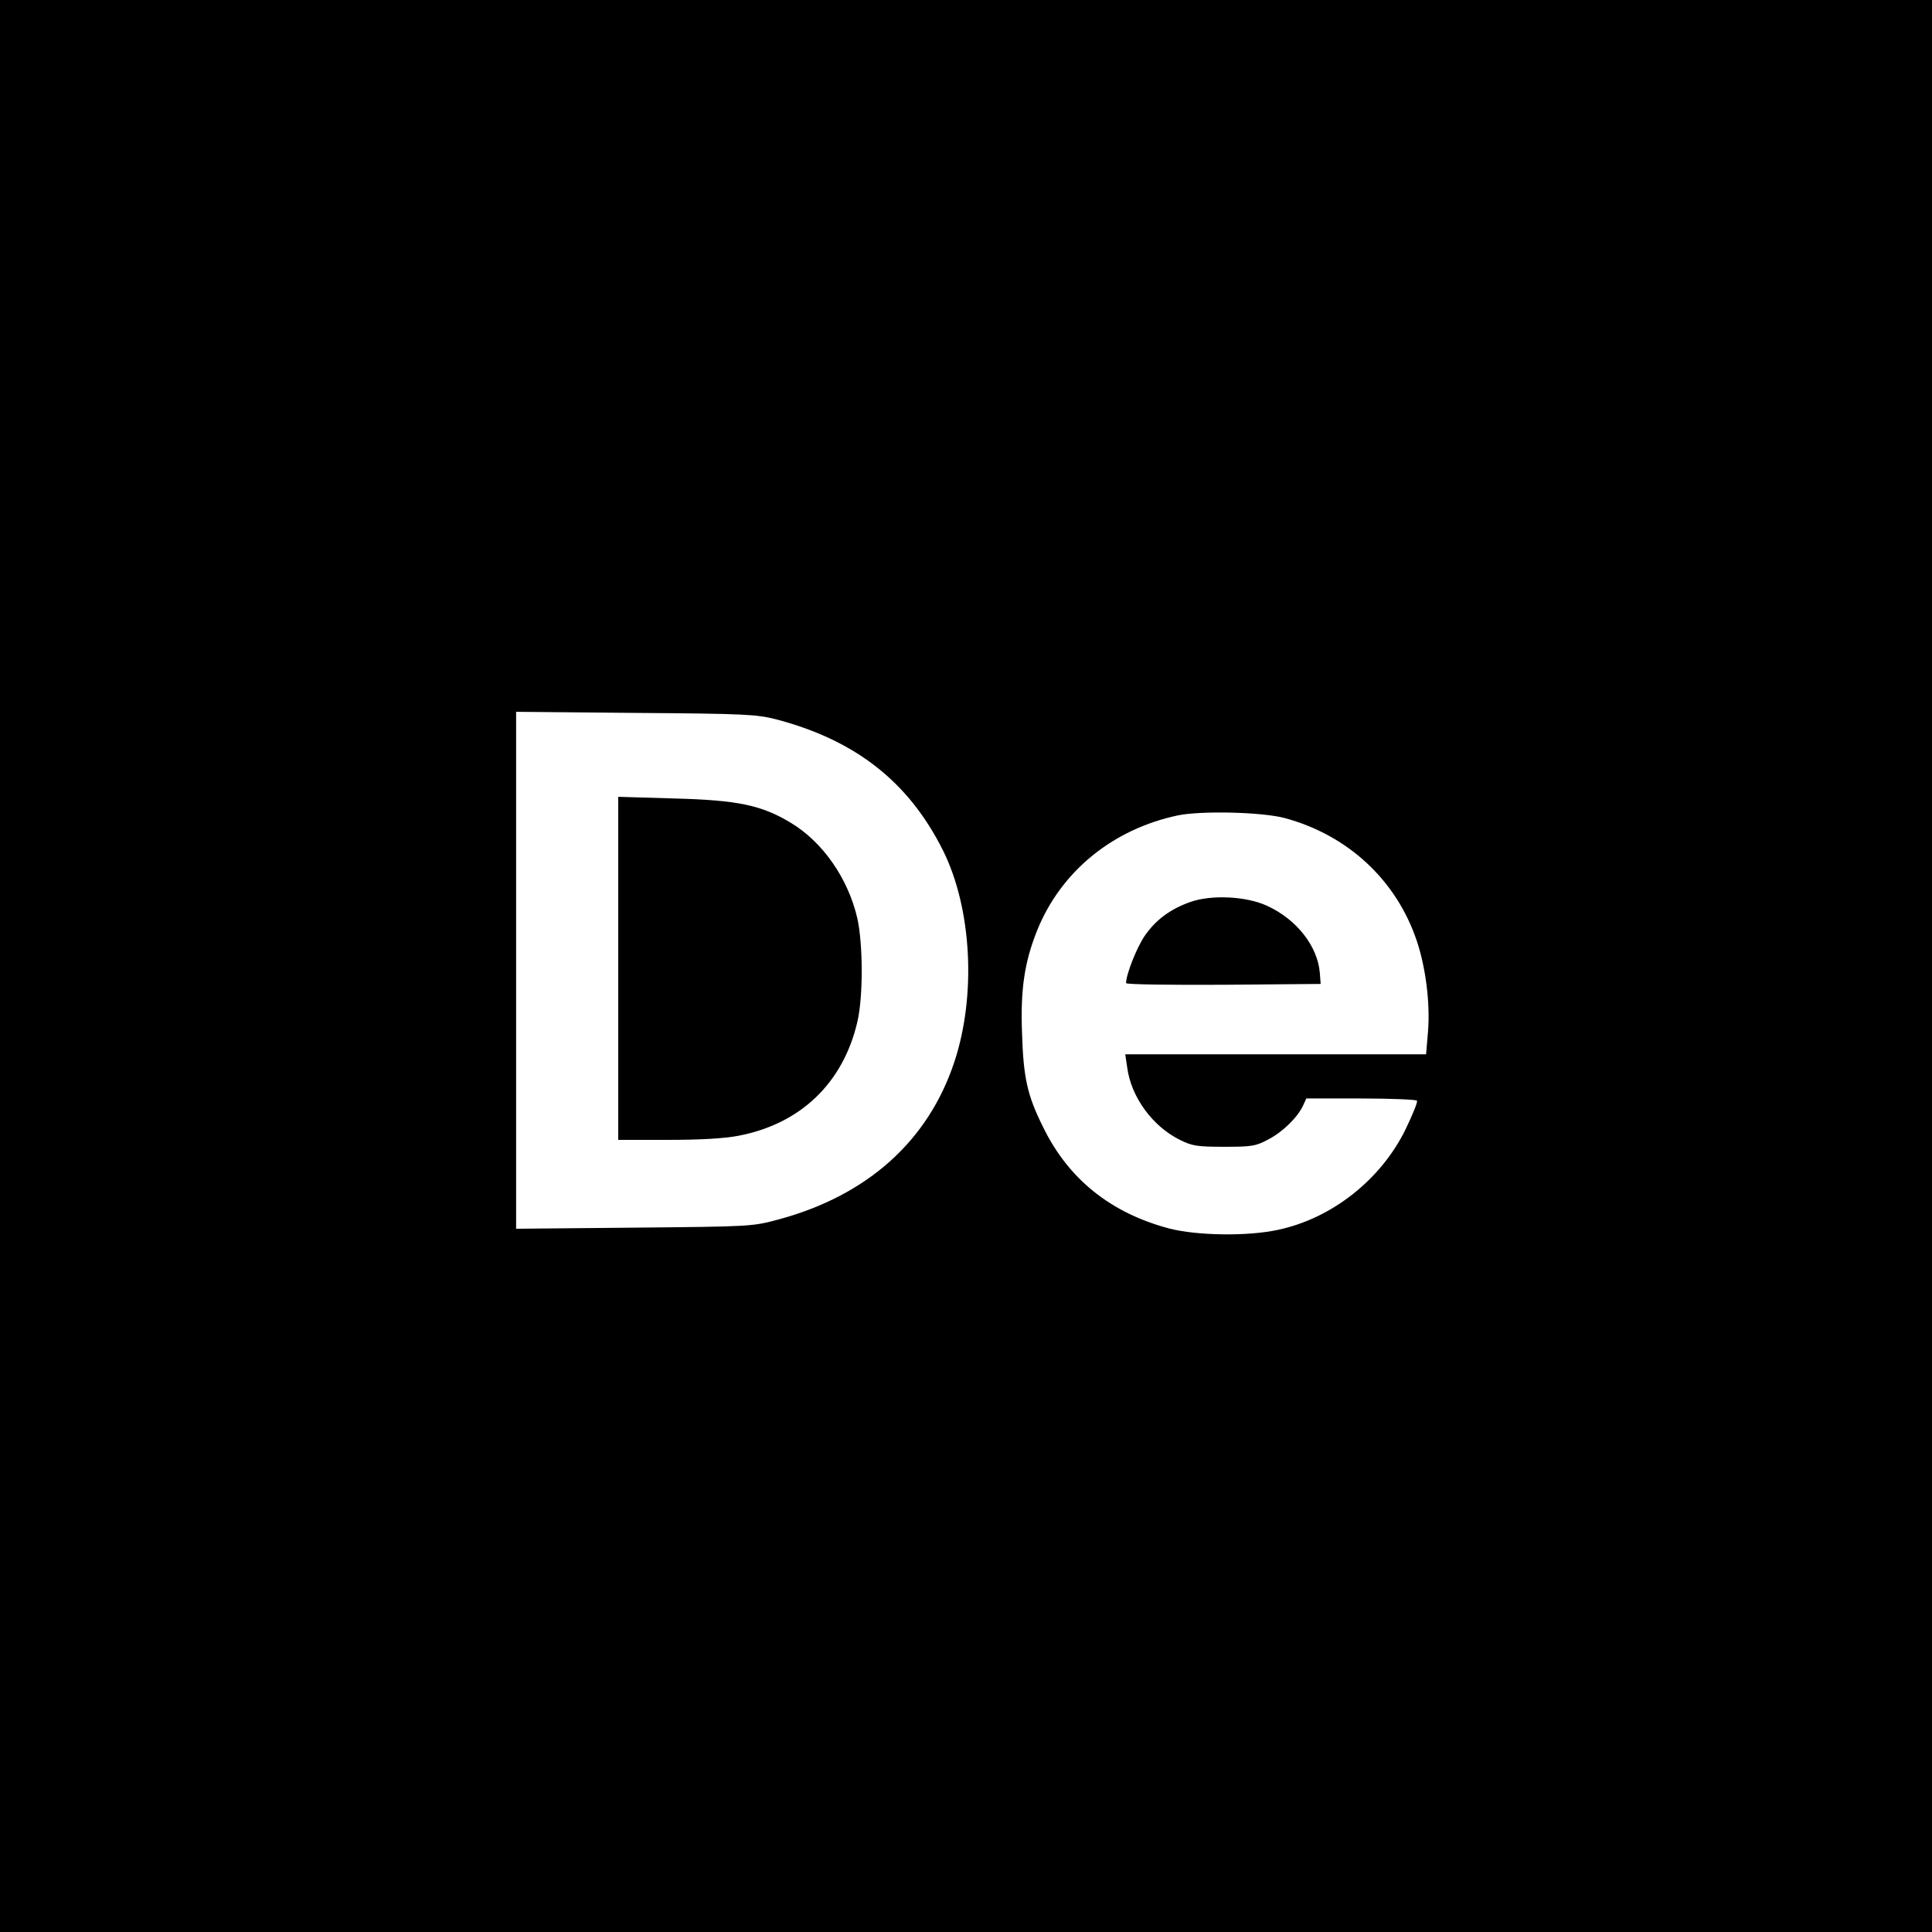
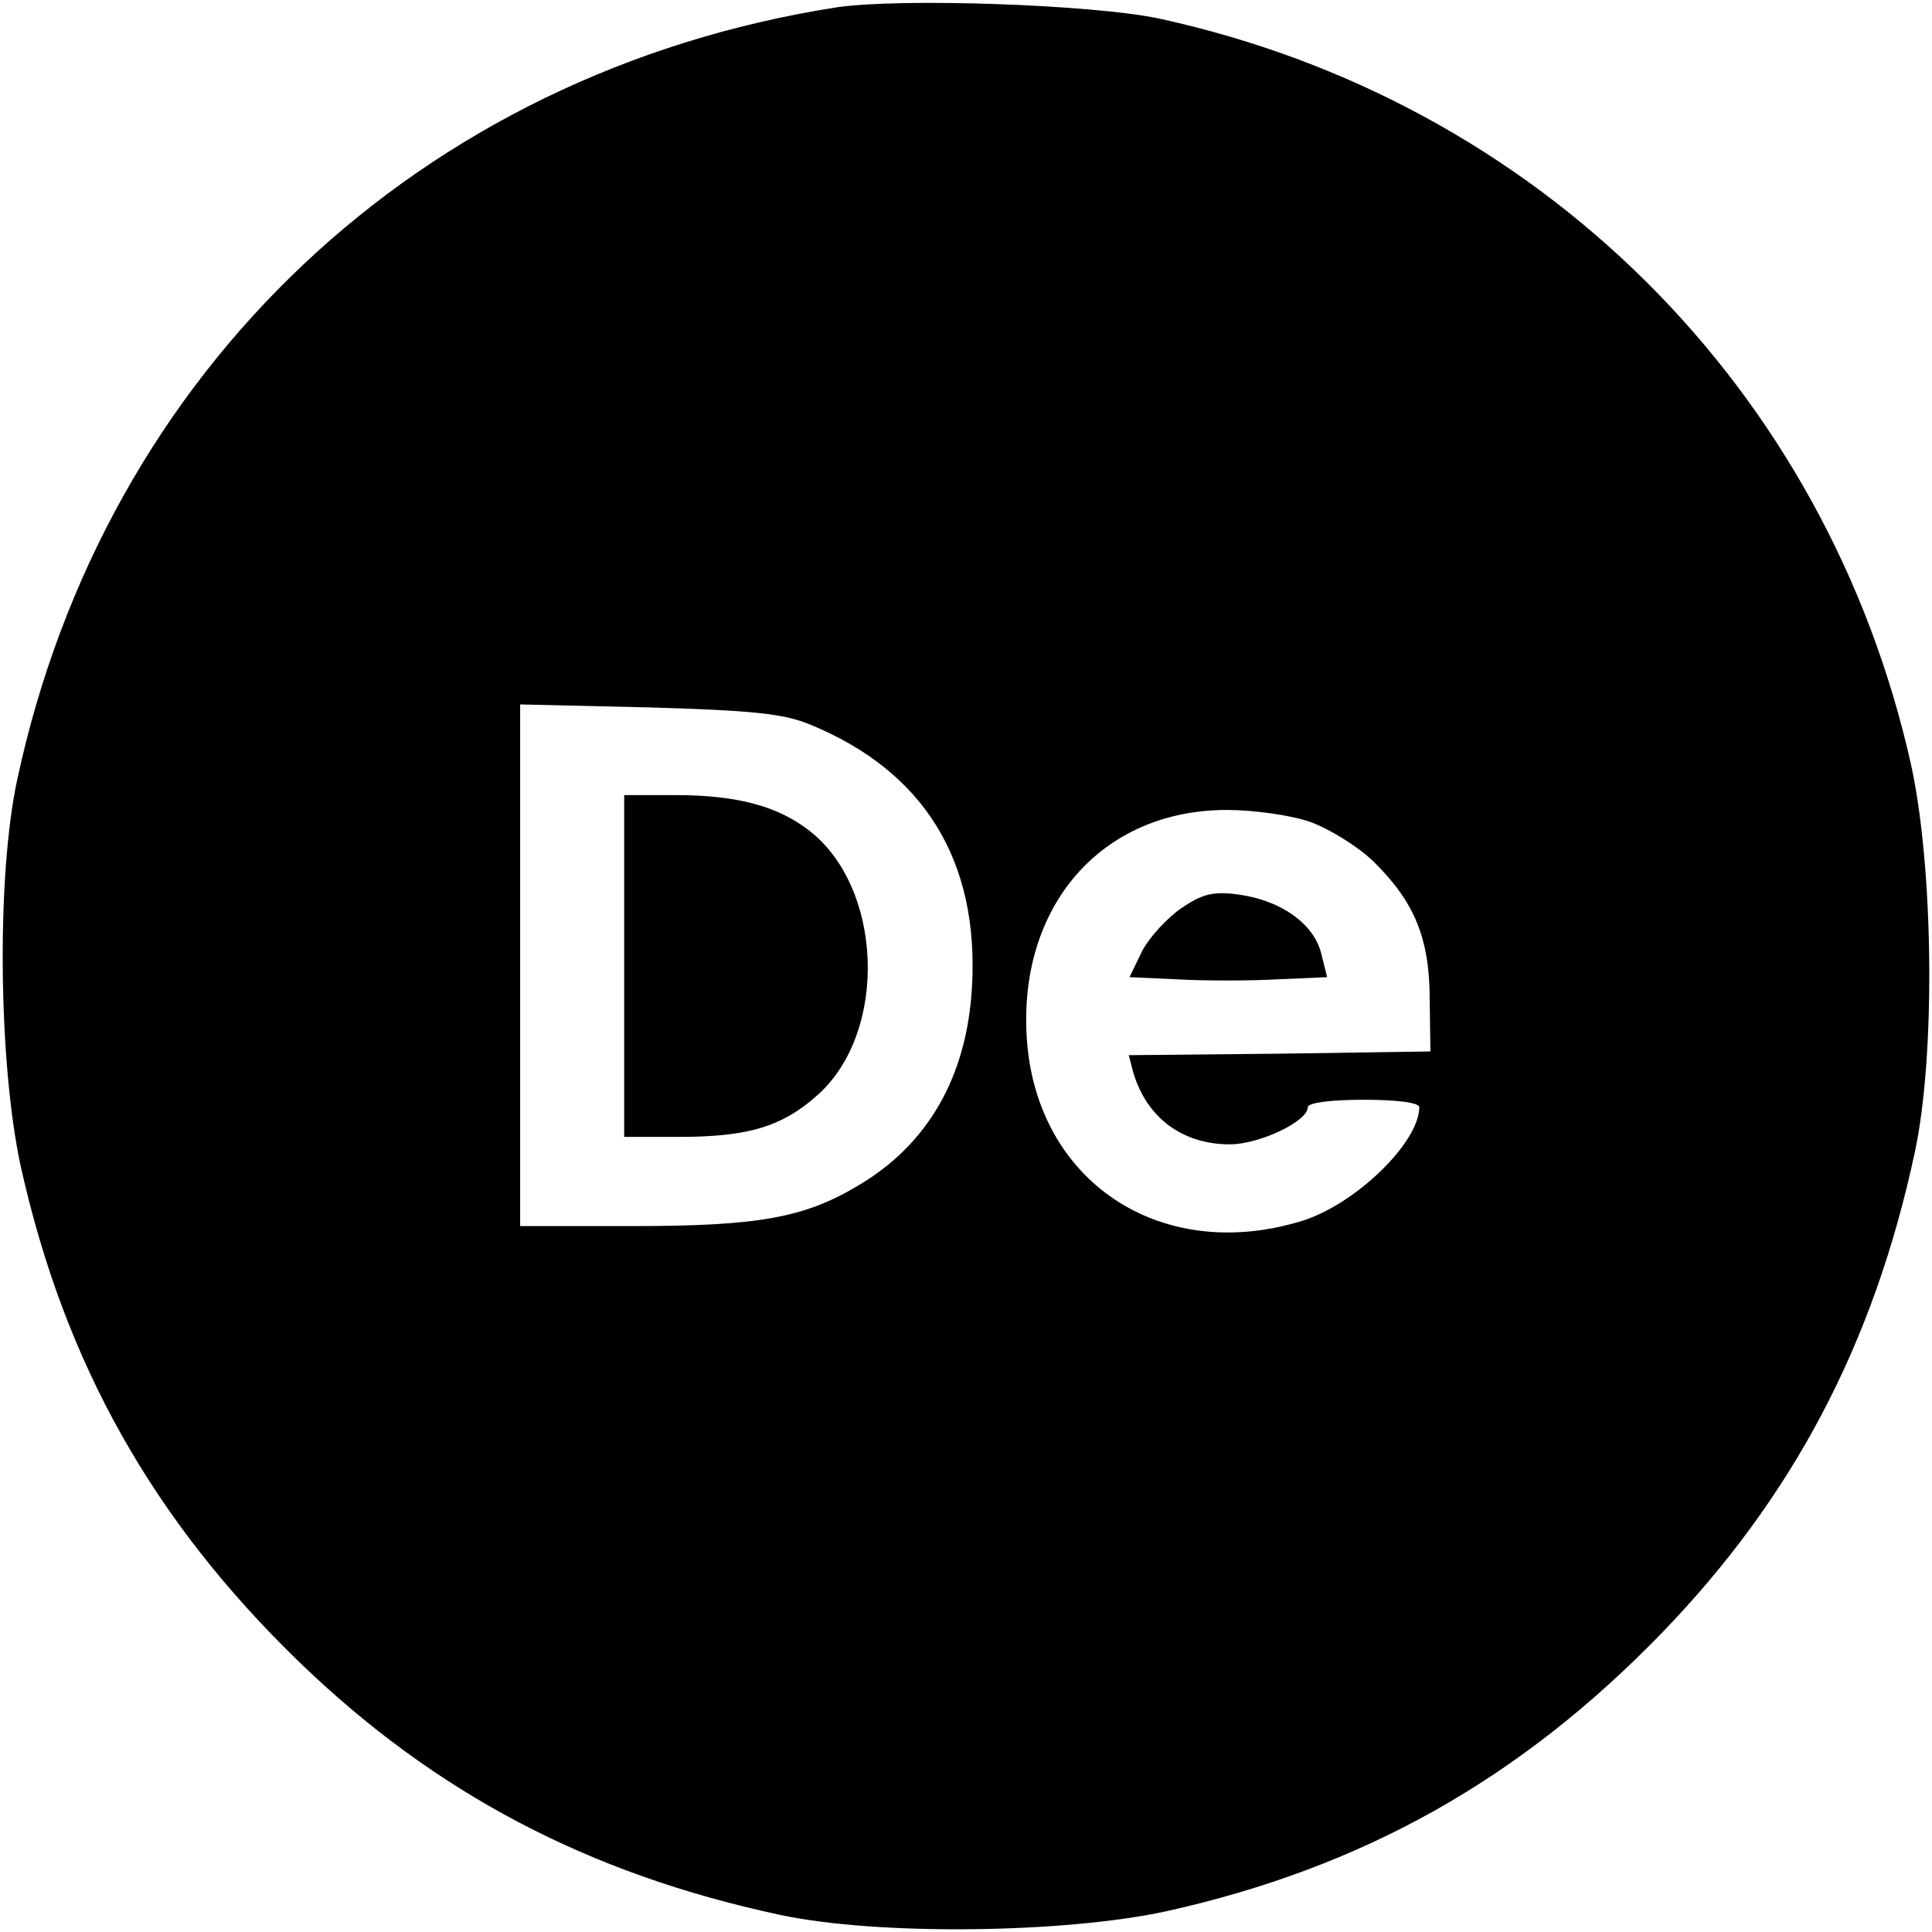
- <svg xmlns="http://www.w3.org/2000/svg" version="1.0" width="700pt" height="700pt" viewBox="0 0 700 700" preserveAspectRatio="xMidYMid meet">
-   <g transform="translate(0,700) scale(0.1,-0.1)" fill="#000000" stroke="none">
-     <path d="M0 3500 l0 -3500 3500 0 3500 0 0 3500 0 3500 -3500 0 -3500 0 0 -3500z m2815 893 c286 -76 477 -226 601 -473 105 -210 122 -525 42 -767 -95 -287 -315 -484 -636 -571 -96 -26 -101 -26 -524 -30 l-428 -4 0 937 0 936 433 -4 c400 -3 438 -5 512 -24z m1840 -357 c229 -62 405 -225 479 -447 32 -97 48 -224 40 -326 l-7 -83 -545 0 -545 0 7 -47 c14 -108 92 -214 191 -263 44 -22 63 -25 160 -25 100 0 115 2 161 27 52 27 107 81 126 124 l11 24 198 0 c109 0 200 -4 203 -8 3 -5 -16 -51 -41 -103 -89 -183 -268 -324 -463 -365 -110 -24 -294 -21 -394 5 -211 56 -364 178 -456 366 -58 116 -72 180 -77 342 -6 158 9 257 54 370 86 215 274 369 512 419 86 17 303 12 386 -10z" />
-     <path d="M2240 3491 l0 -621 179 0 c118 0 206 5 257 15 224 43 378 190 430 411 22 92 21 285 0 378 -34 145 -126 276 -241 345 -106 64 -193 82 -422 88 l-203 6 0 -622z" />
-     <path d="M4313 3732 c-74 -26 -127 -66 -167 -125 -29 -44 -66 -138 -66 -169 0 -5 159 -7 353 -6 l352 3 -3 40 c-8 97 -84 194 -191 243 -75 35 -202 41 -278 14z" />
+ <svg xmlns="http://www.w3.org/2000/svg" version="1.0" width="260pt" height="260pt" viewBox="0 0 260 260" preserveAspectRatio="xMidYMid meet">
+   <g transform="translate(0,260) scale(0.1,-0.1)" fill="#000000" stroke="none">
+     <path d="M1125 2590 c-560 -88 -984 -488 -1102 -1040 -28 -131 -25 -382 5 -520 59 -265 178 -476 374 -666 183 -177 390 -286 648 -341 131 -28 382 -25 520 5 265 59 476 178 666 374 177 183 286 390 341 648 28 131 25 382 -5 520 -113 508 -502 894 -1012 1005 -89 19 -350 28 -435 15z m-35 -965 c154 -63 228 -184 218 -354 -7 -121 -60 -212 -154 -267 -72 -43 -135 -54 -301 -54 l-153 0 0 351 0 351 173 -4 c137 -4 181 -8 217 -23z m673 -131 c25 -9 63 -32 85 -53 55 -54 76 -103 76 -186 l1 -70 -203 -3 -203 -2 6 -23 c18 -61 66 -97 130 -97 40 0 105 31 105 50 0 6 31 10 75 10 46 0 75 -4 75 -10 0 -48 -88 -133 -161 -154 -188 -56 -353 54 -367 244 -13 180 100 310 269 310 36 0 86 -7 112 -16z" />
+     <path d="M840 1300 l0 -230 73 0 c95 0 140 14 188 57 95 86 87 280 -13 356 -43 33 -98 47 -180 47 l-68 0 0 -230z" />
+     <path d="M1590 1378 c-19 -13 -43 -39 -53 -58 l-17 -35 65 -3 c35 -2 95 -2 133 0 l68 3 -8 32 c-10 40 -54 71 -110 79 -35 5 -50 1 -78 -18z" />
  </g>
</svg>
